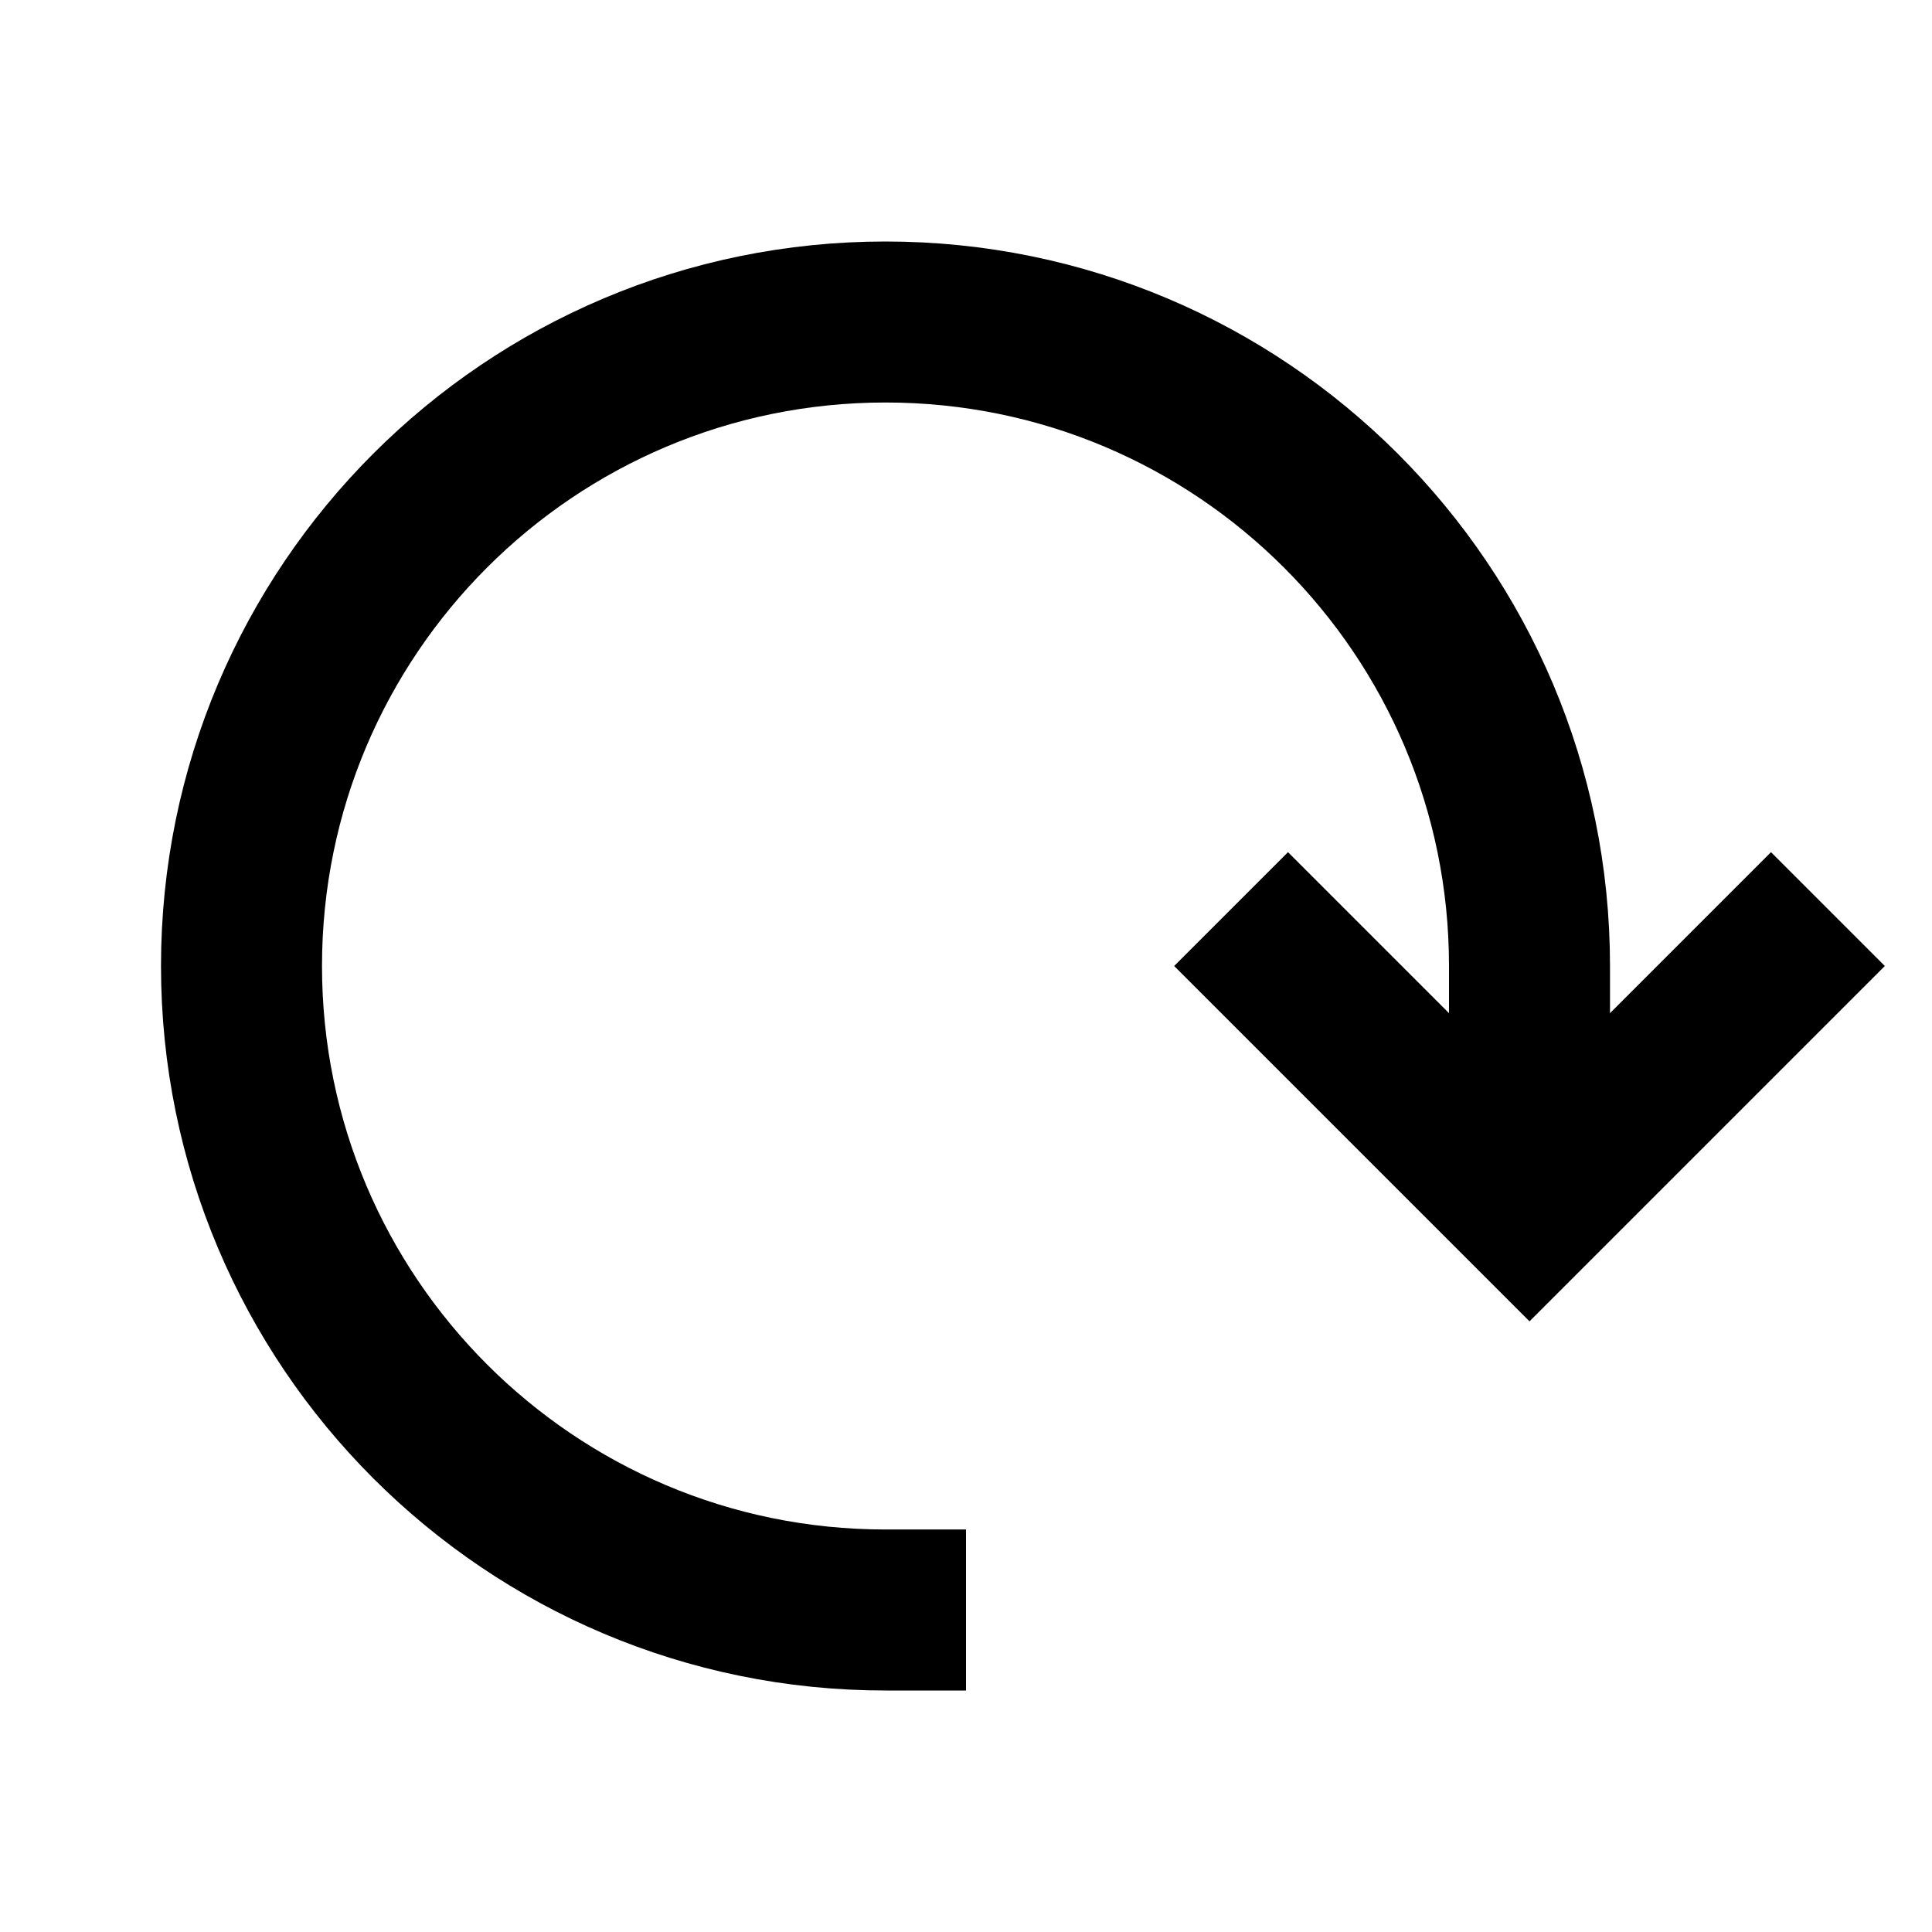
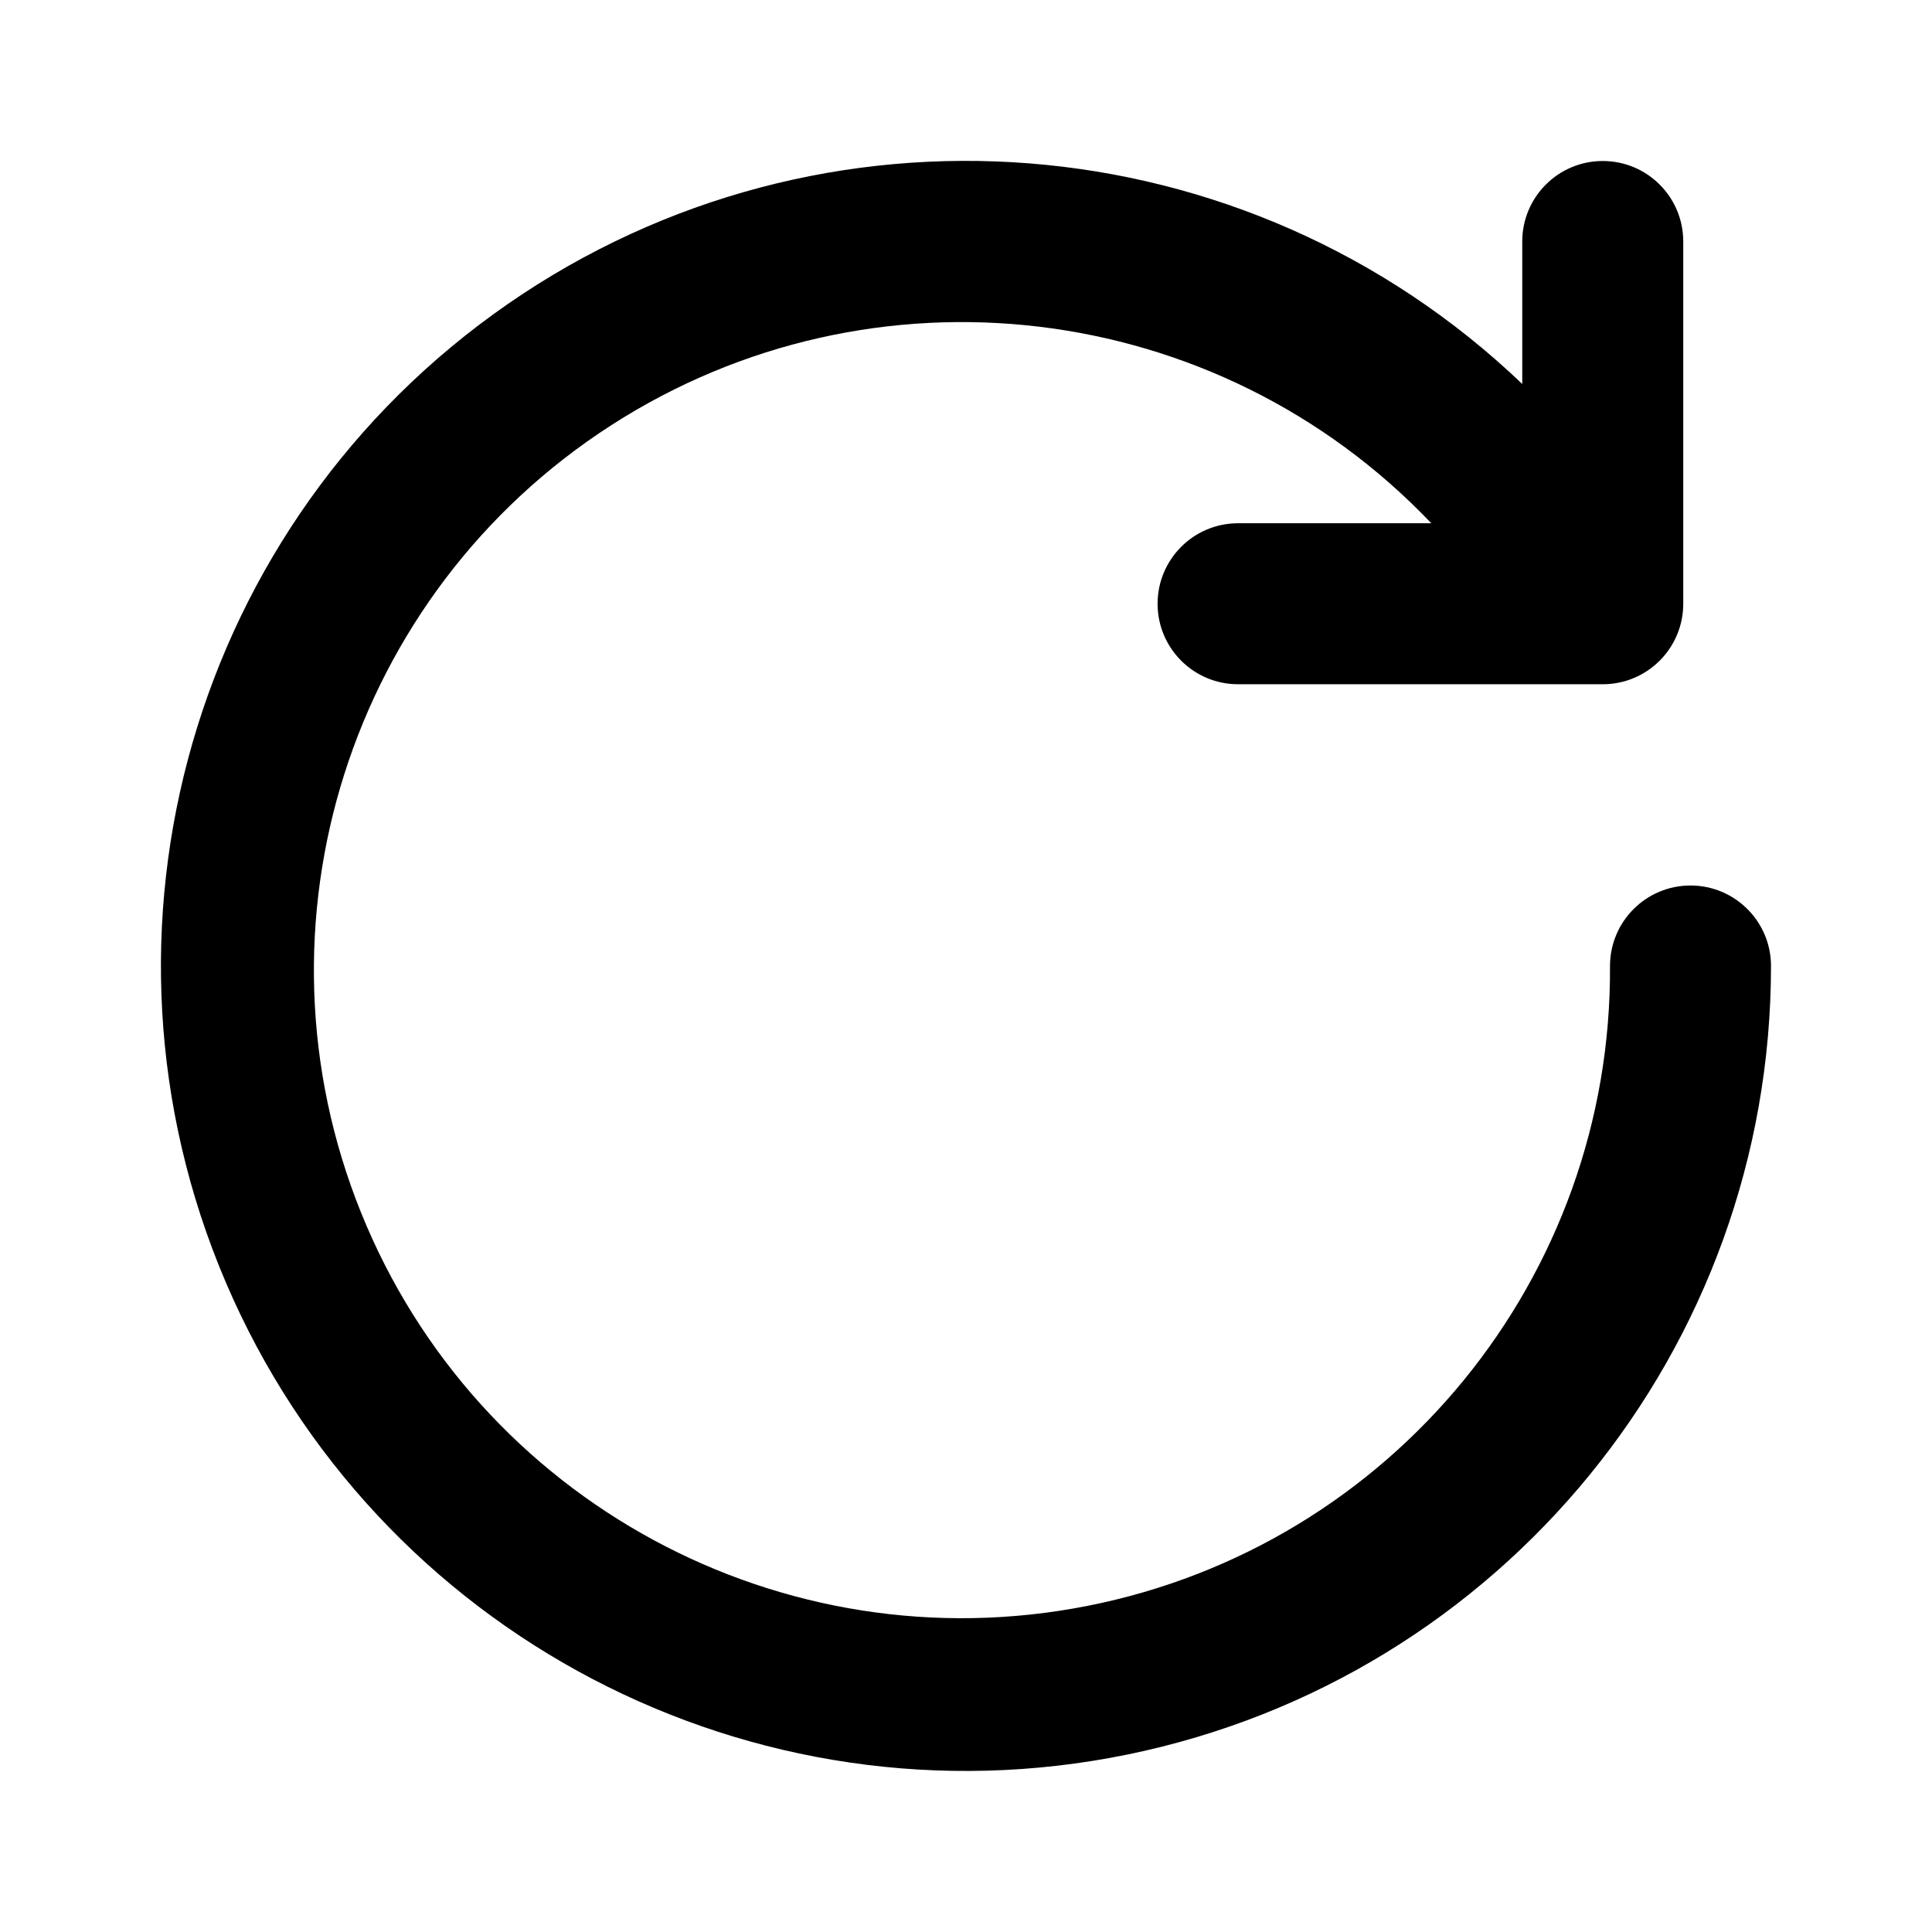
- <svg xmlns="http://www.w3.org/2000/svg" role="img" width="48px" height="48px" viewBox="0 0 24 24" aria-labelledby="refreshIconTitle" stroke="#000000" stroke-width="2" stroke-linecap="square" stroke-linejoin="miter" fill="none" color="#000000">
-   <polyline points="22 12 19 15 16 12" />
-   <path d="M11,20 C6.582,20 3,16.418 3,12 C3,7.582 6.582,4 11,4 C15.418,4 19,7.582 19,12 L19,14" />
+ <svg xmlns="http://www.w3.org/2000/svg" viewBox="0 0 24 24">
+   <path d="M21 11a1 1 0 0 0-1 1 8.05 8.05 0 1 1-2.22-5.5h-2.4a1 1 0 0 0 0 2h4.53a1 1 0 0 0 1-1V3a1 1 0 0 0-2 0v1.77A10 10 0 1 0 22 12a1 1 0 0 0-1-1Z" fill="#000000" class="fill-6563ff" />
</svg>
